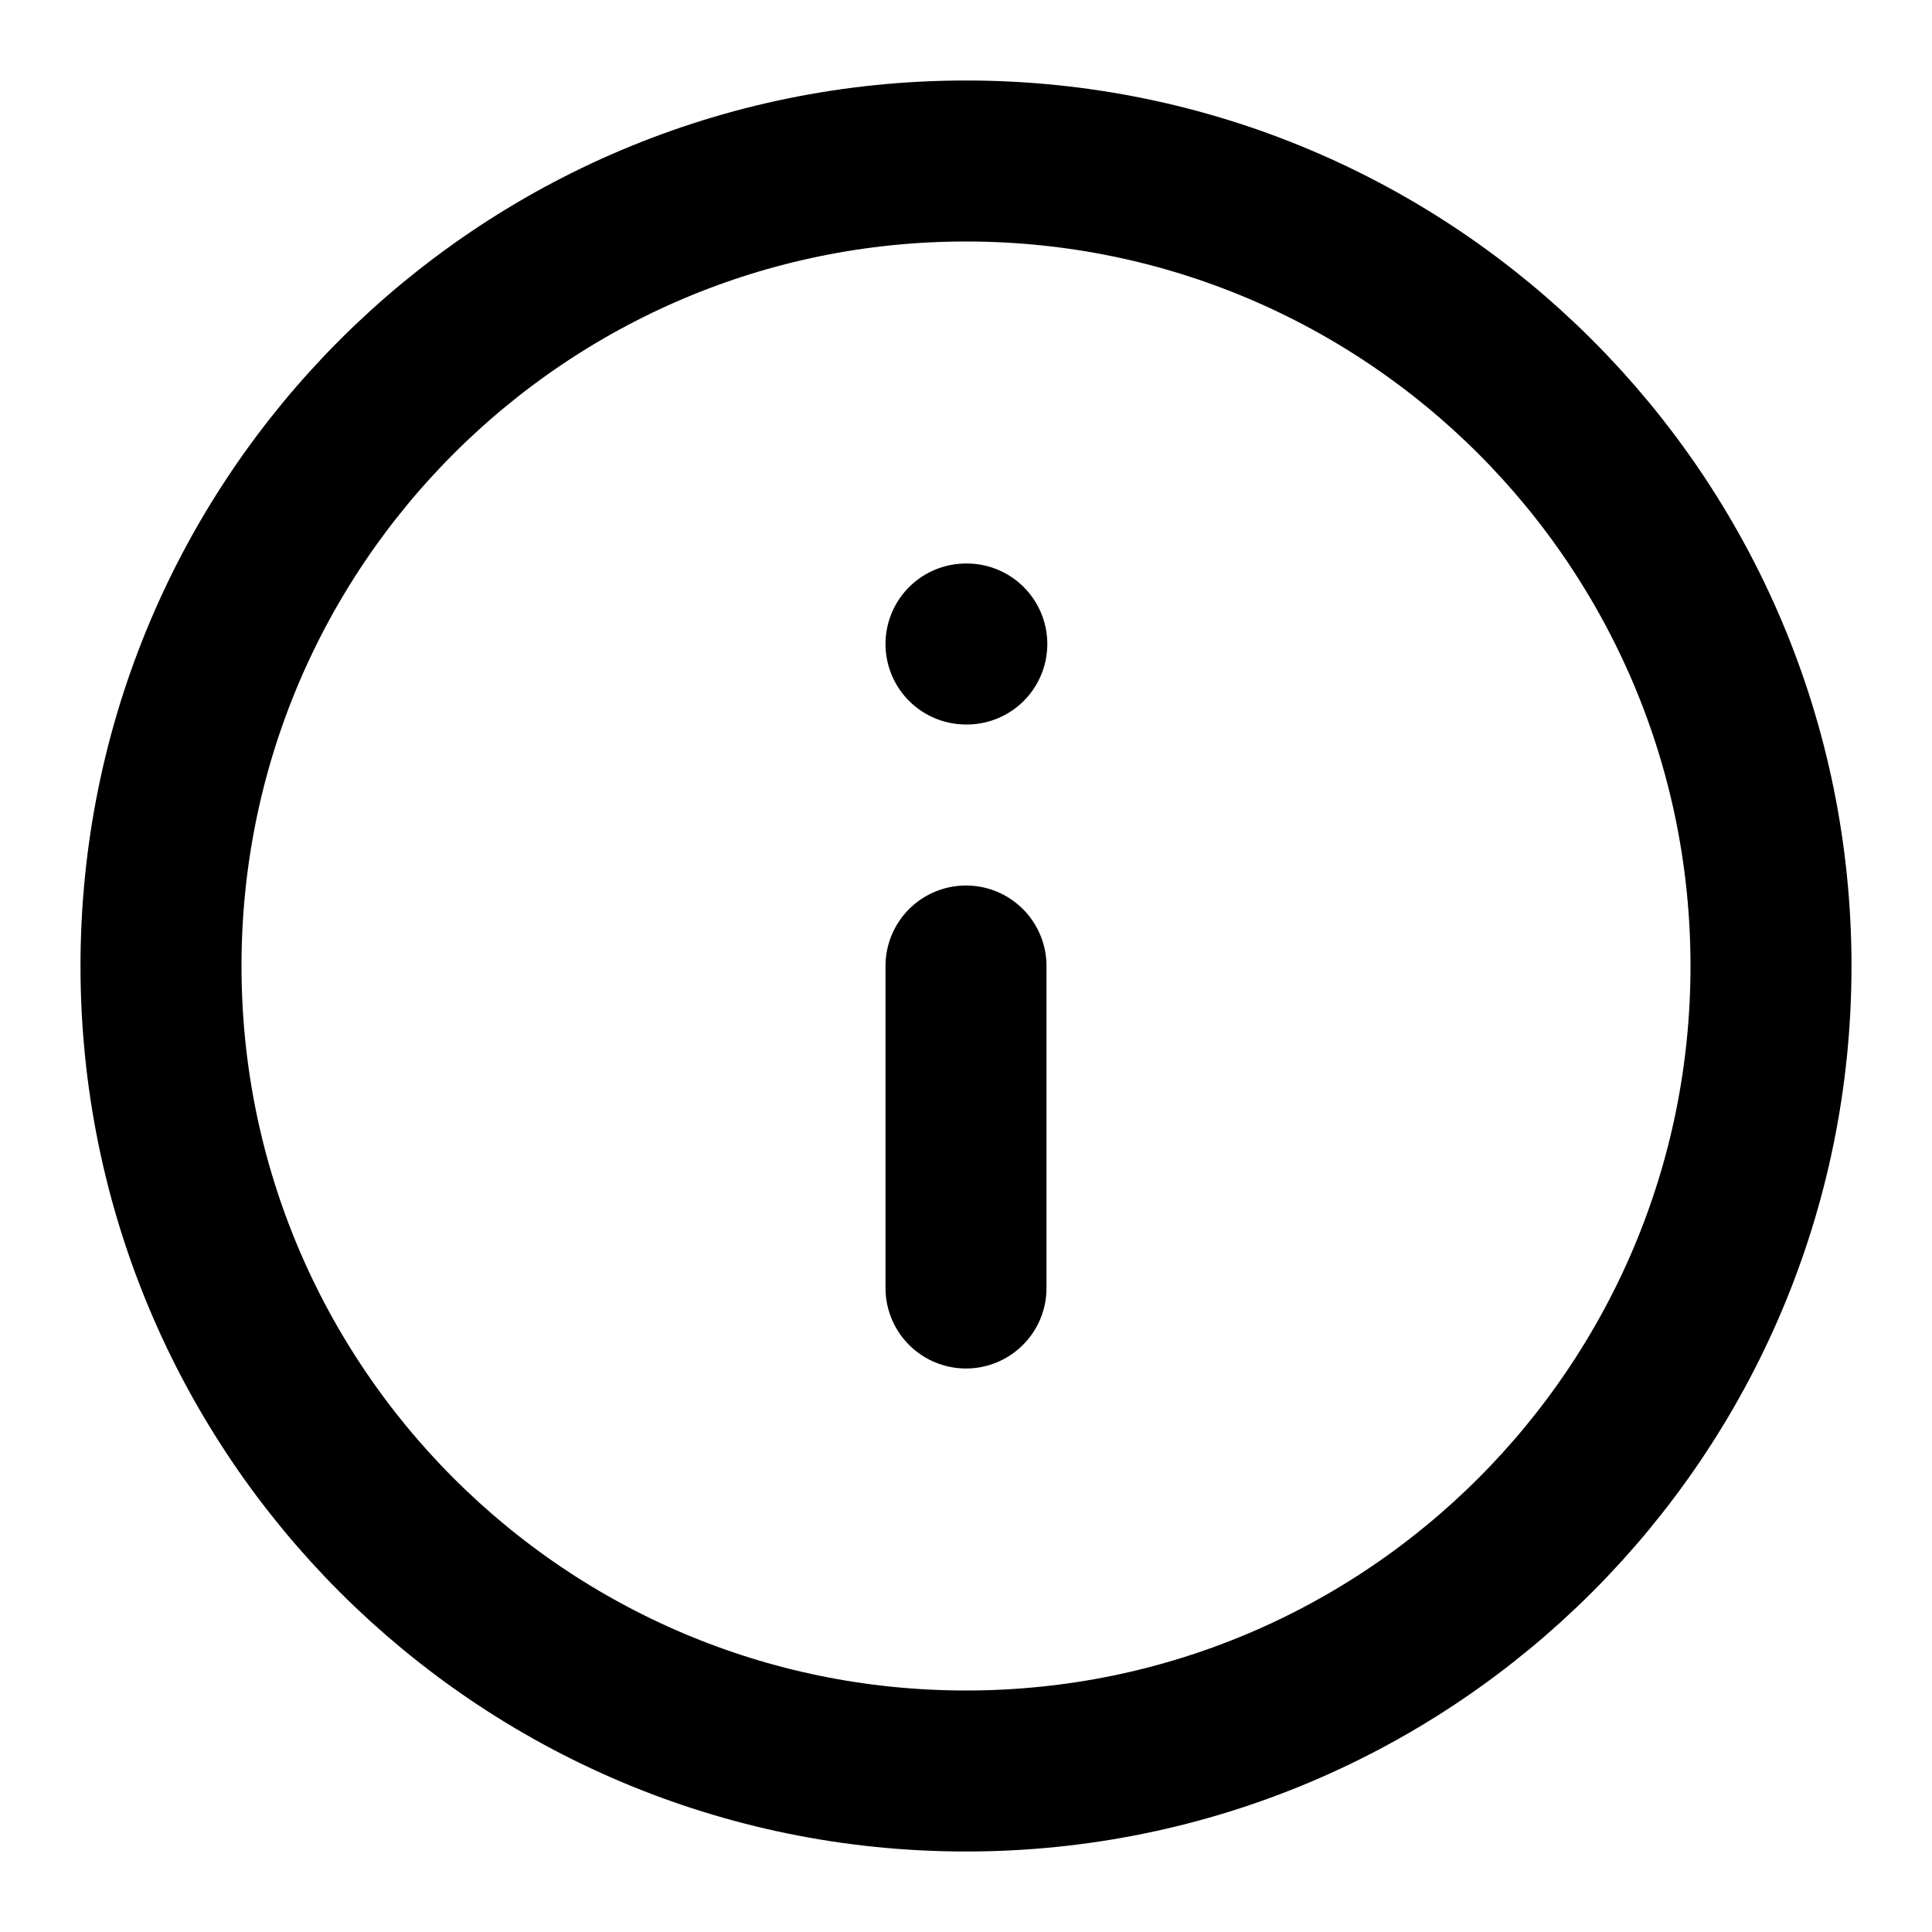
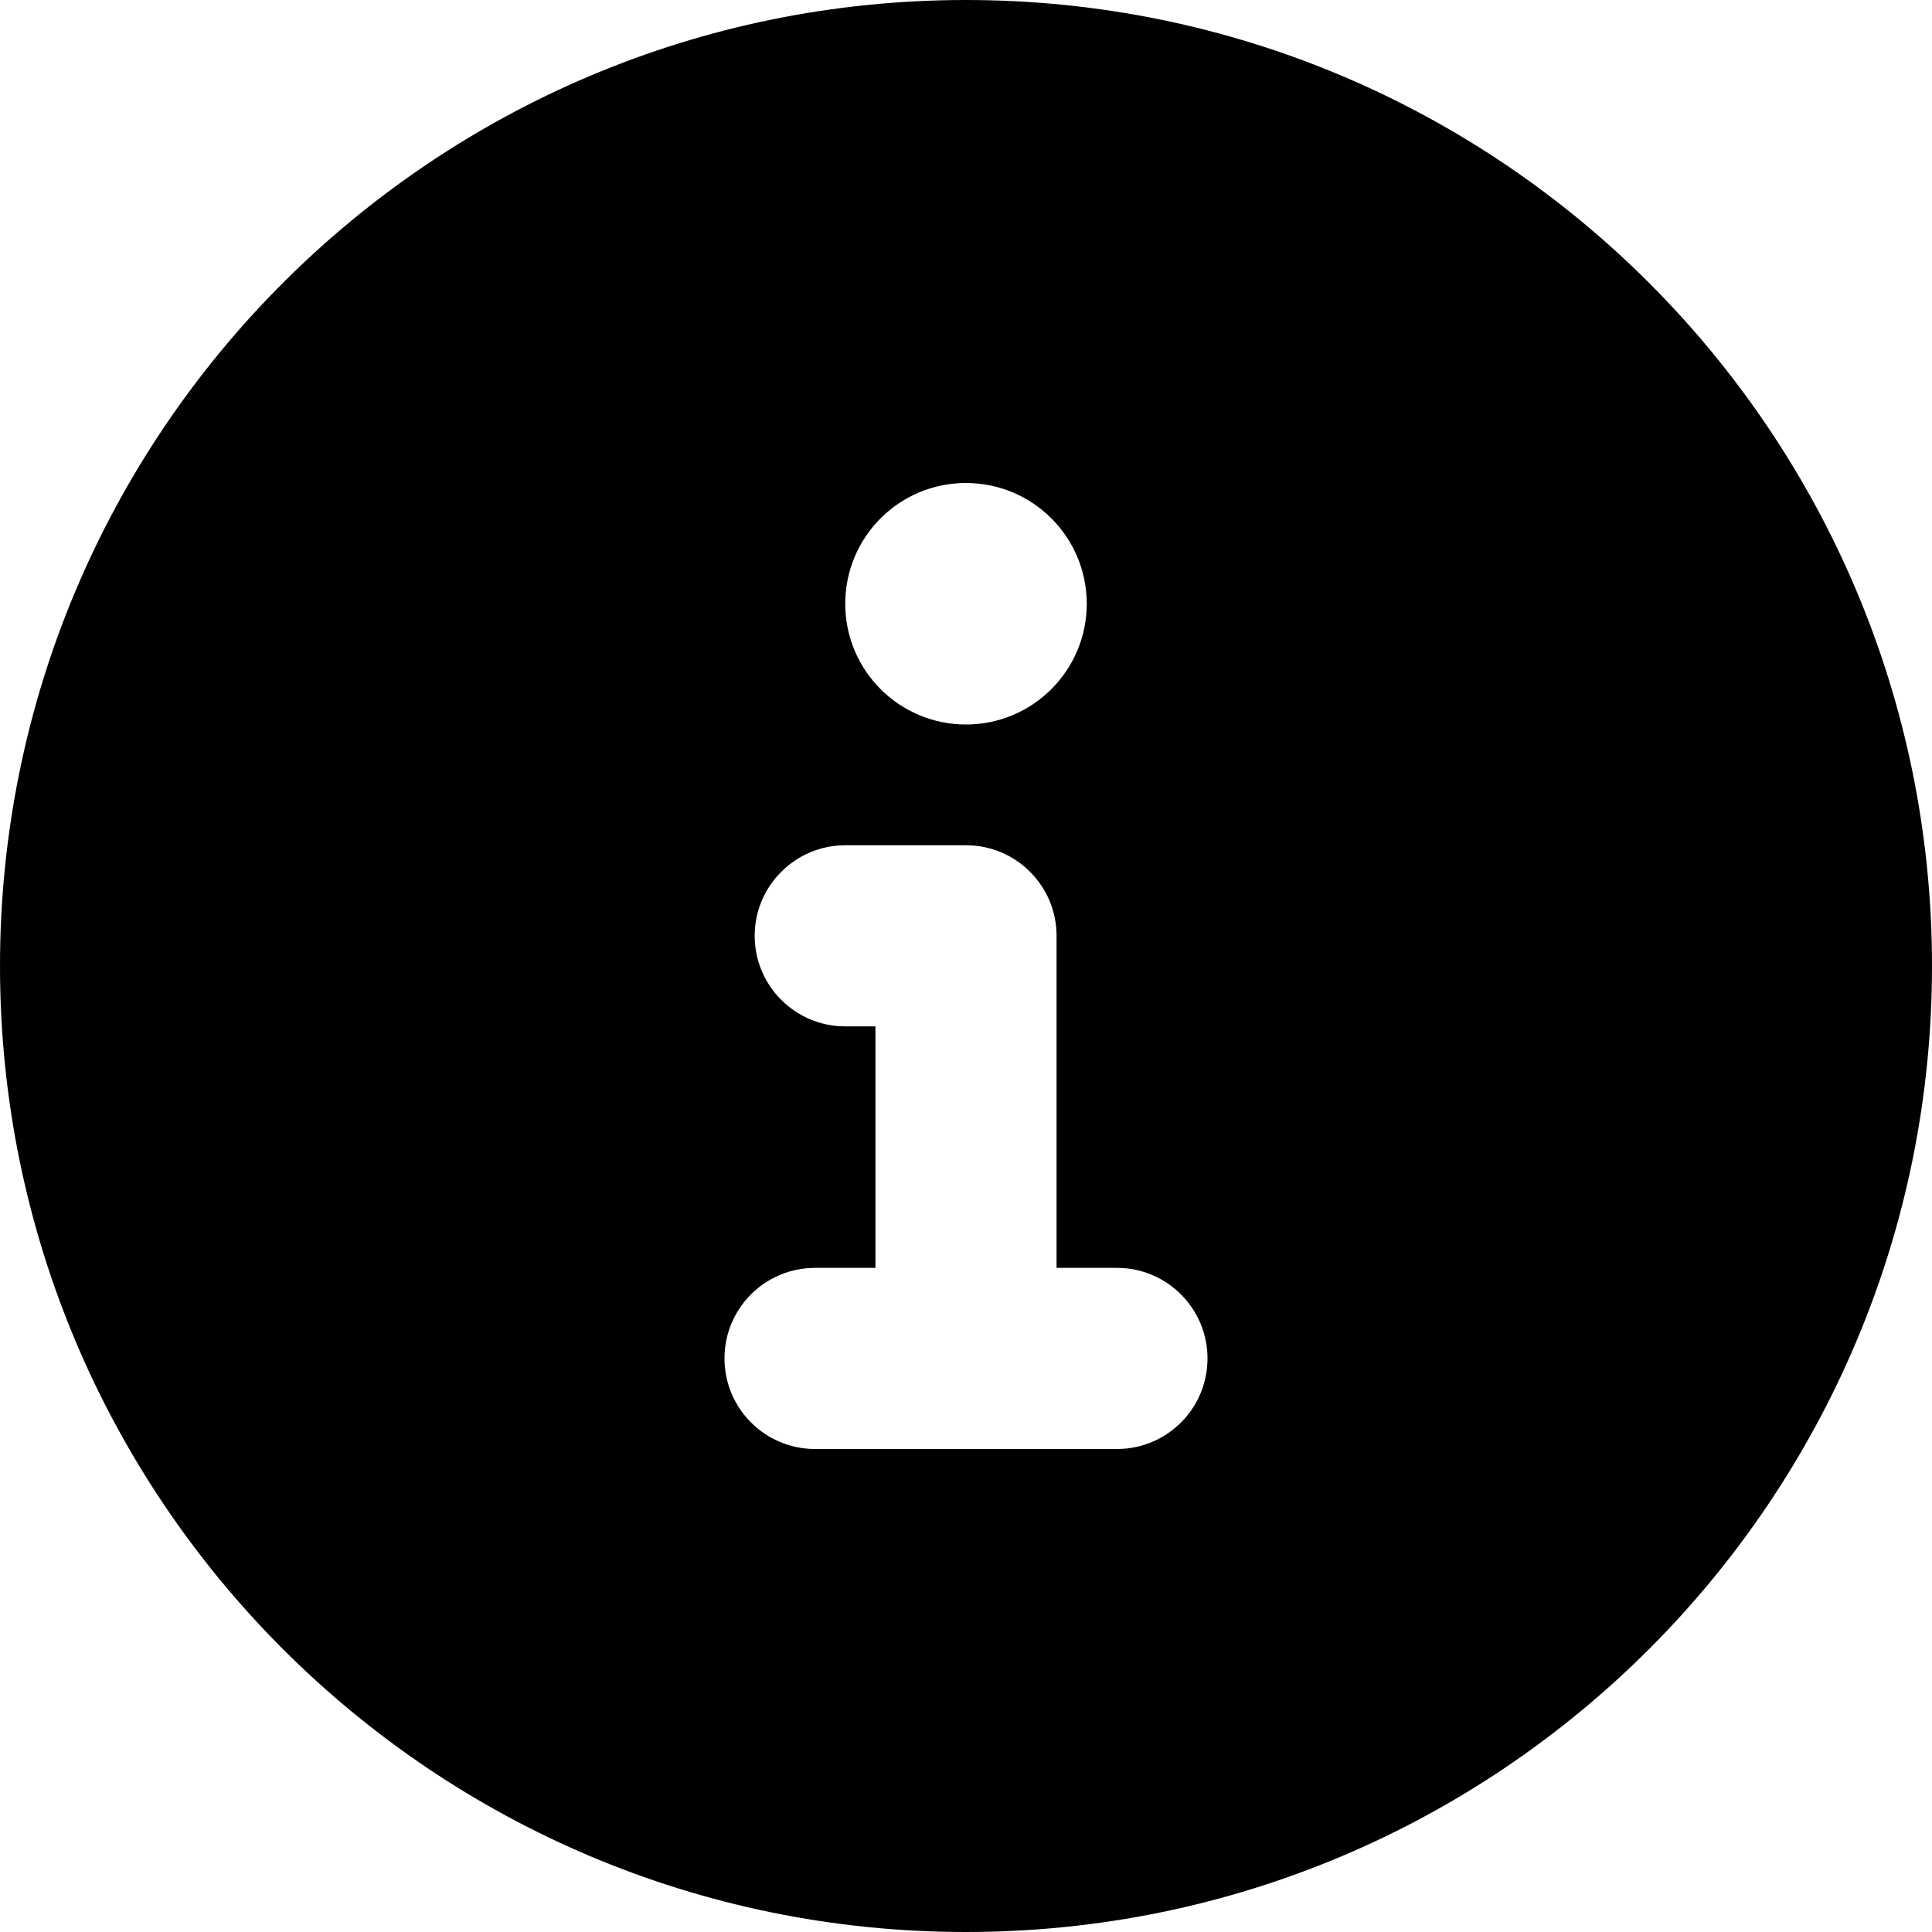
- <svg xmlns="http://www.w3.org/2000/svg" width="24" height="24" viewBox="0 0 24 24" fill="none" stroke="currentColor" stroke-width="2" stroke-linecap="round" stroke-linejoin="round" class="feather feather-info">
-   <circle cx="12" cy="12" r="10" />
-   <path d="M12 16v-4" />
-   <path d="M12 8h.01" />
+ <svg xmlns="http://www.w3.org/2000/svg" viewBox="0 0 512 512">
+   <path d="M256 0C114.6 0 0 114.6 0 256s114.6 256 256 256 256-114.6 256-256S397.4 0 256 0zm0 128c17.67 0 32 14.33 32 32s-14.33 32-32 32-32-14.3-32-32 14.3-32 32-32zm40 256h-80c-13.2 0-24-10.7-24-24s10.75-24 24-24h16v-64h-8c-13.25 0-24-10.75-24-24s10.8-24 24-24h32c13.25 0 24 10.75 24 24v88h16c13.25 0 24 10.75 24 24s-10.7 24-24 24z" />
</svg>
